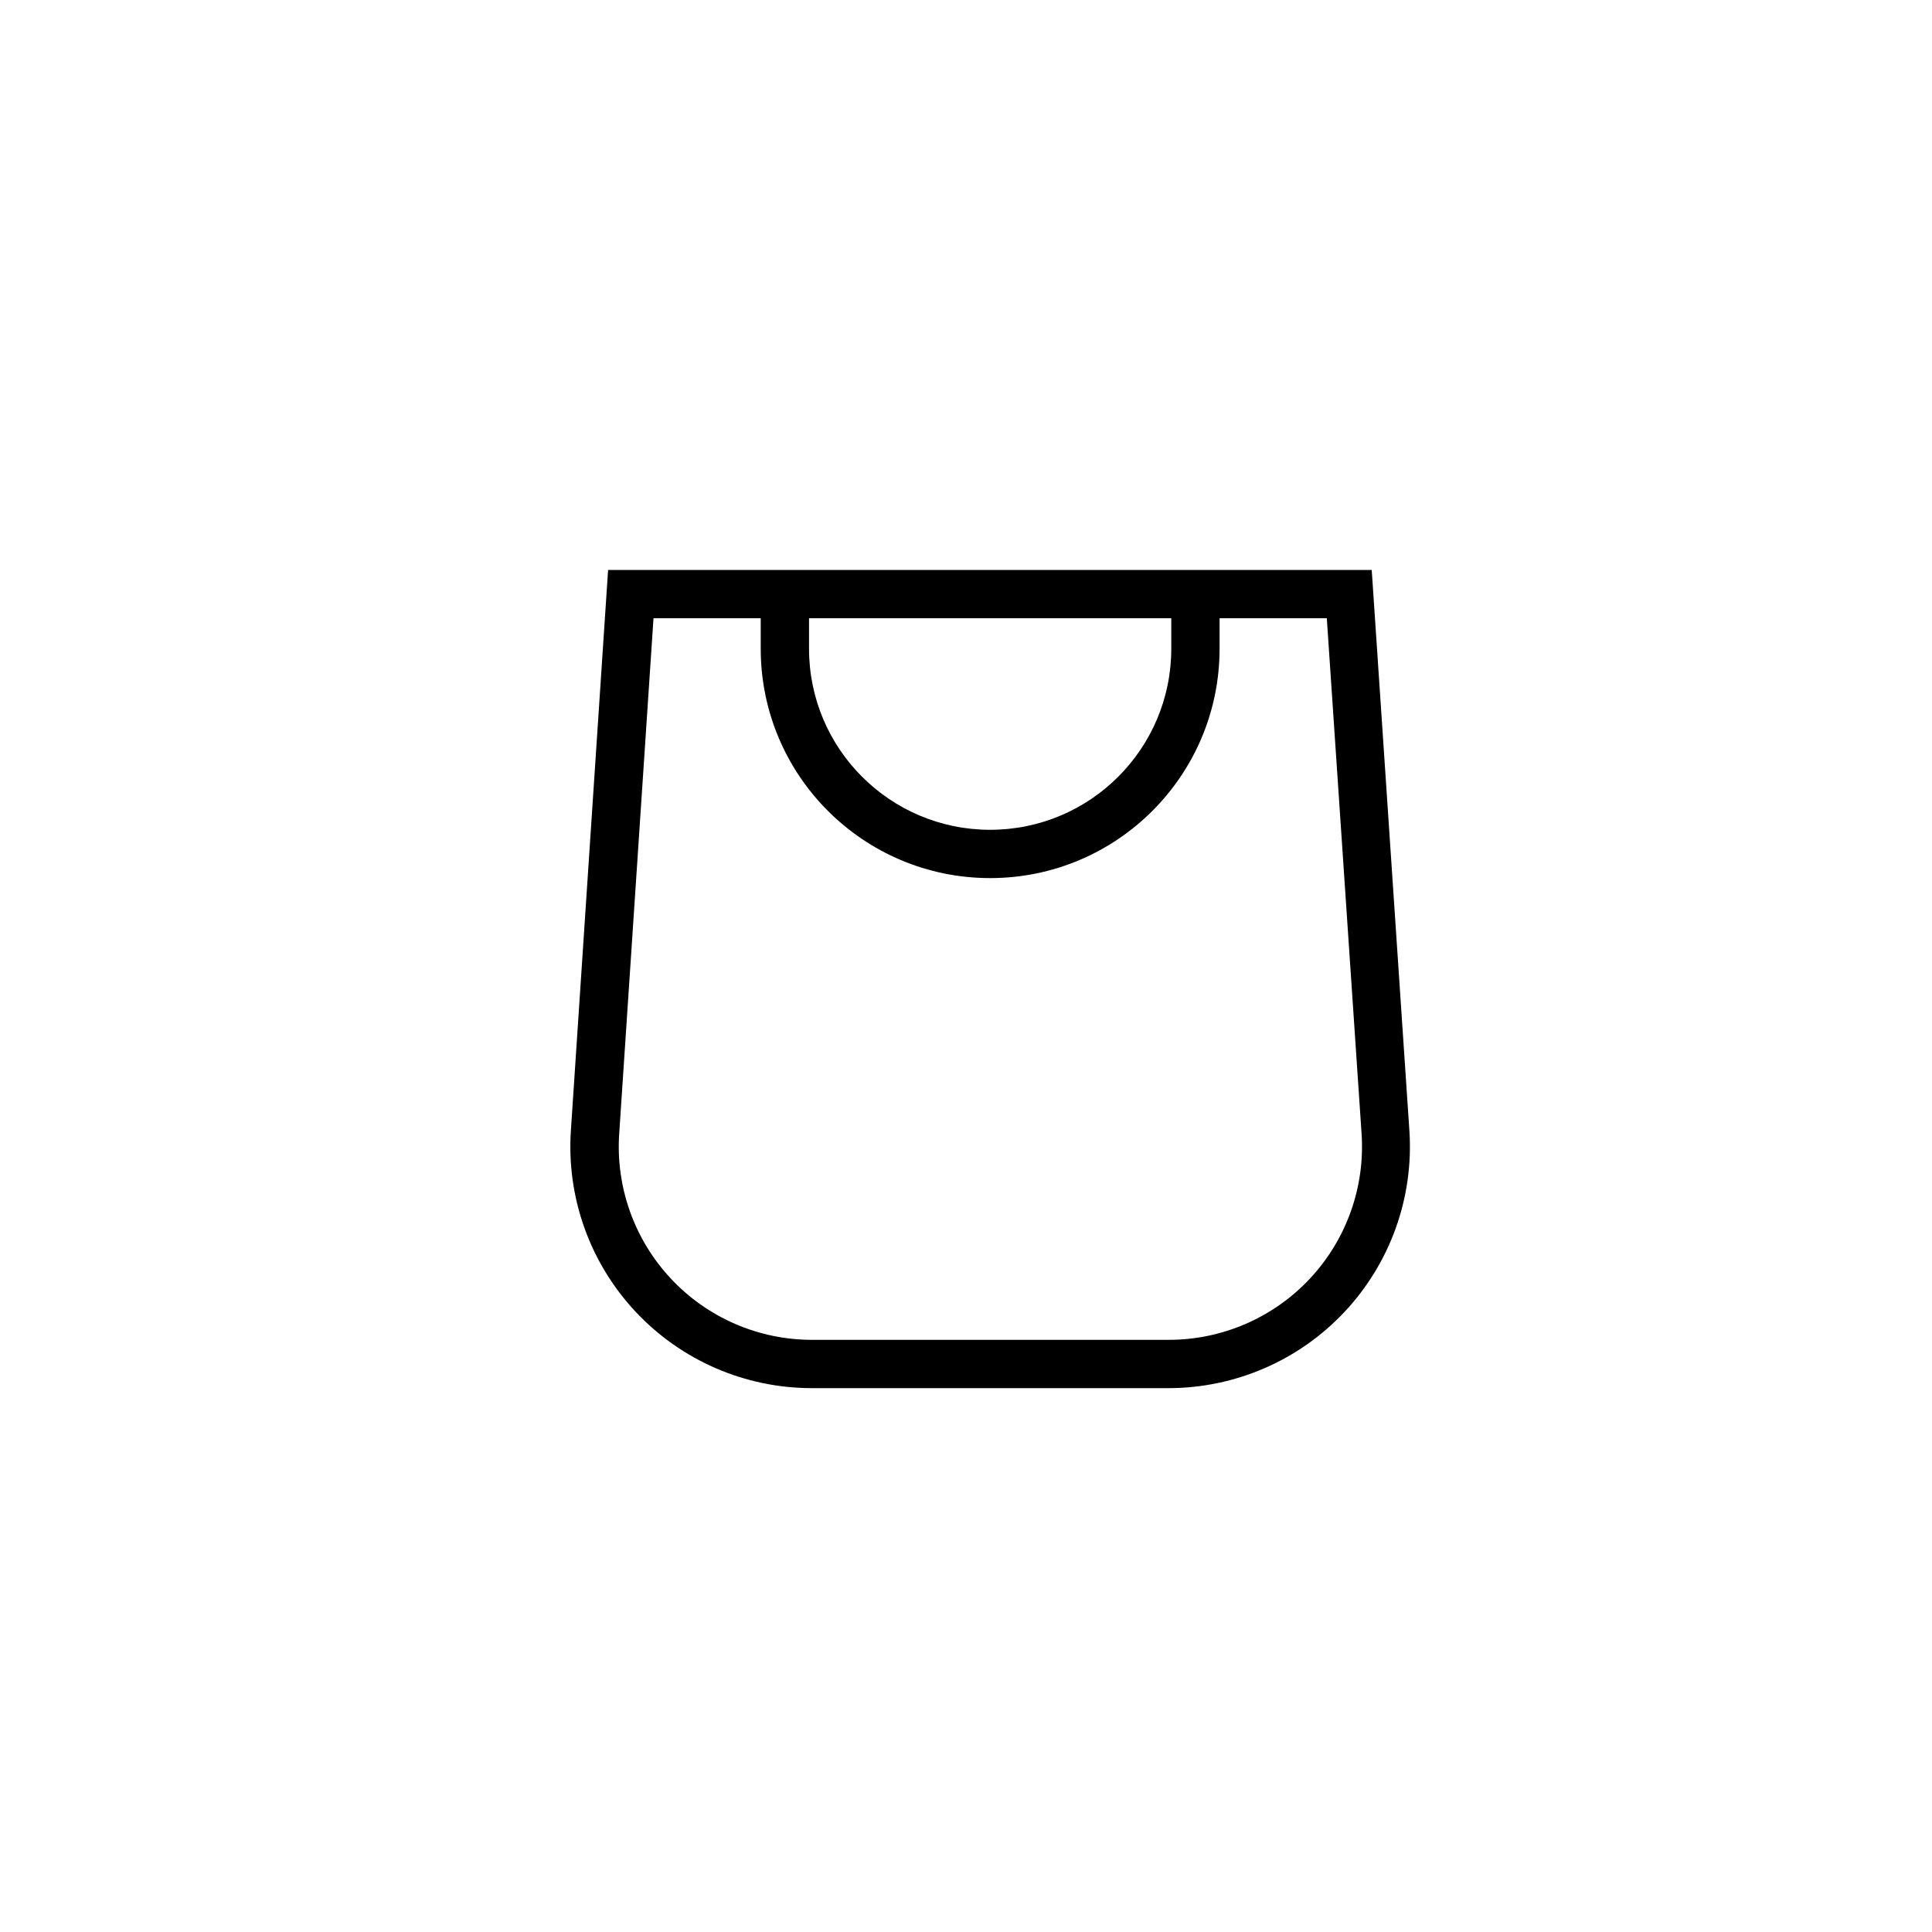
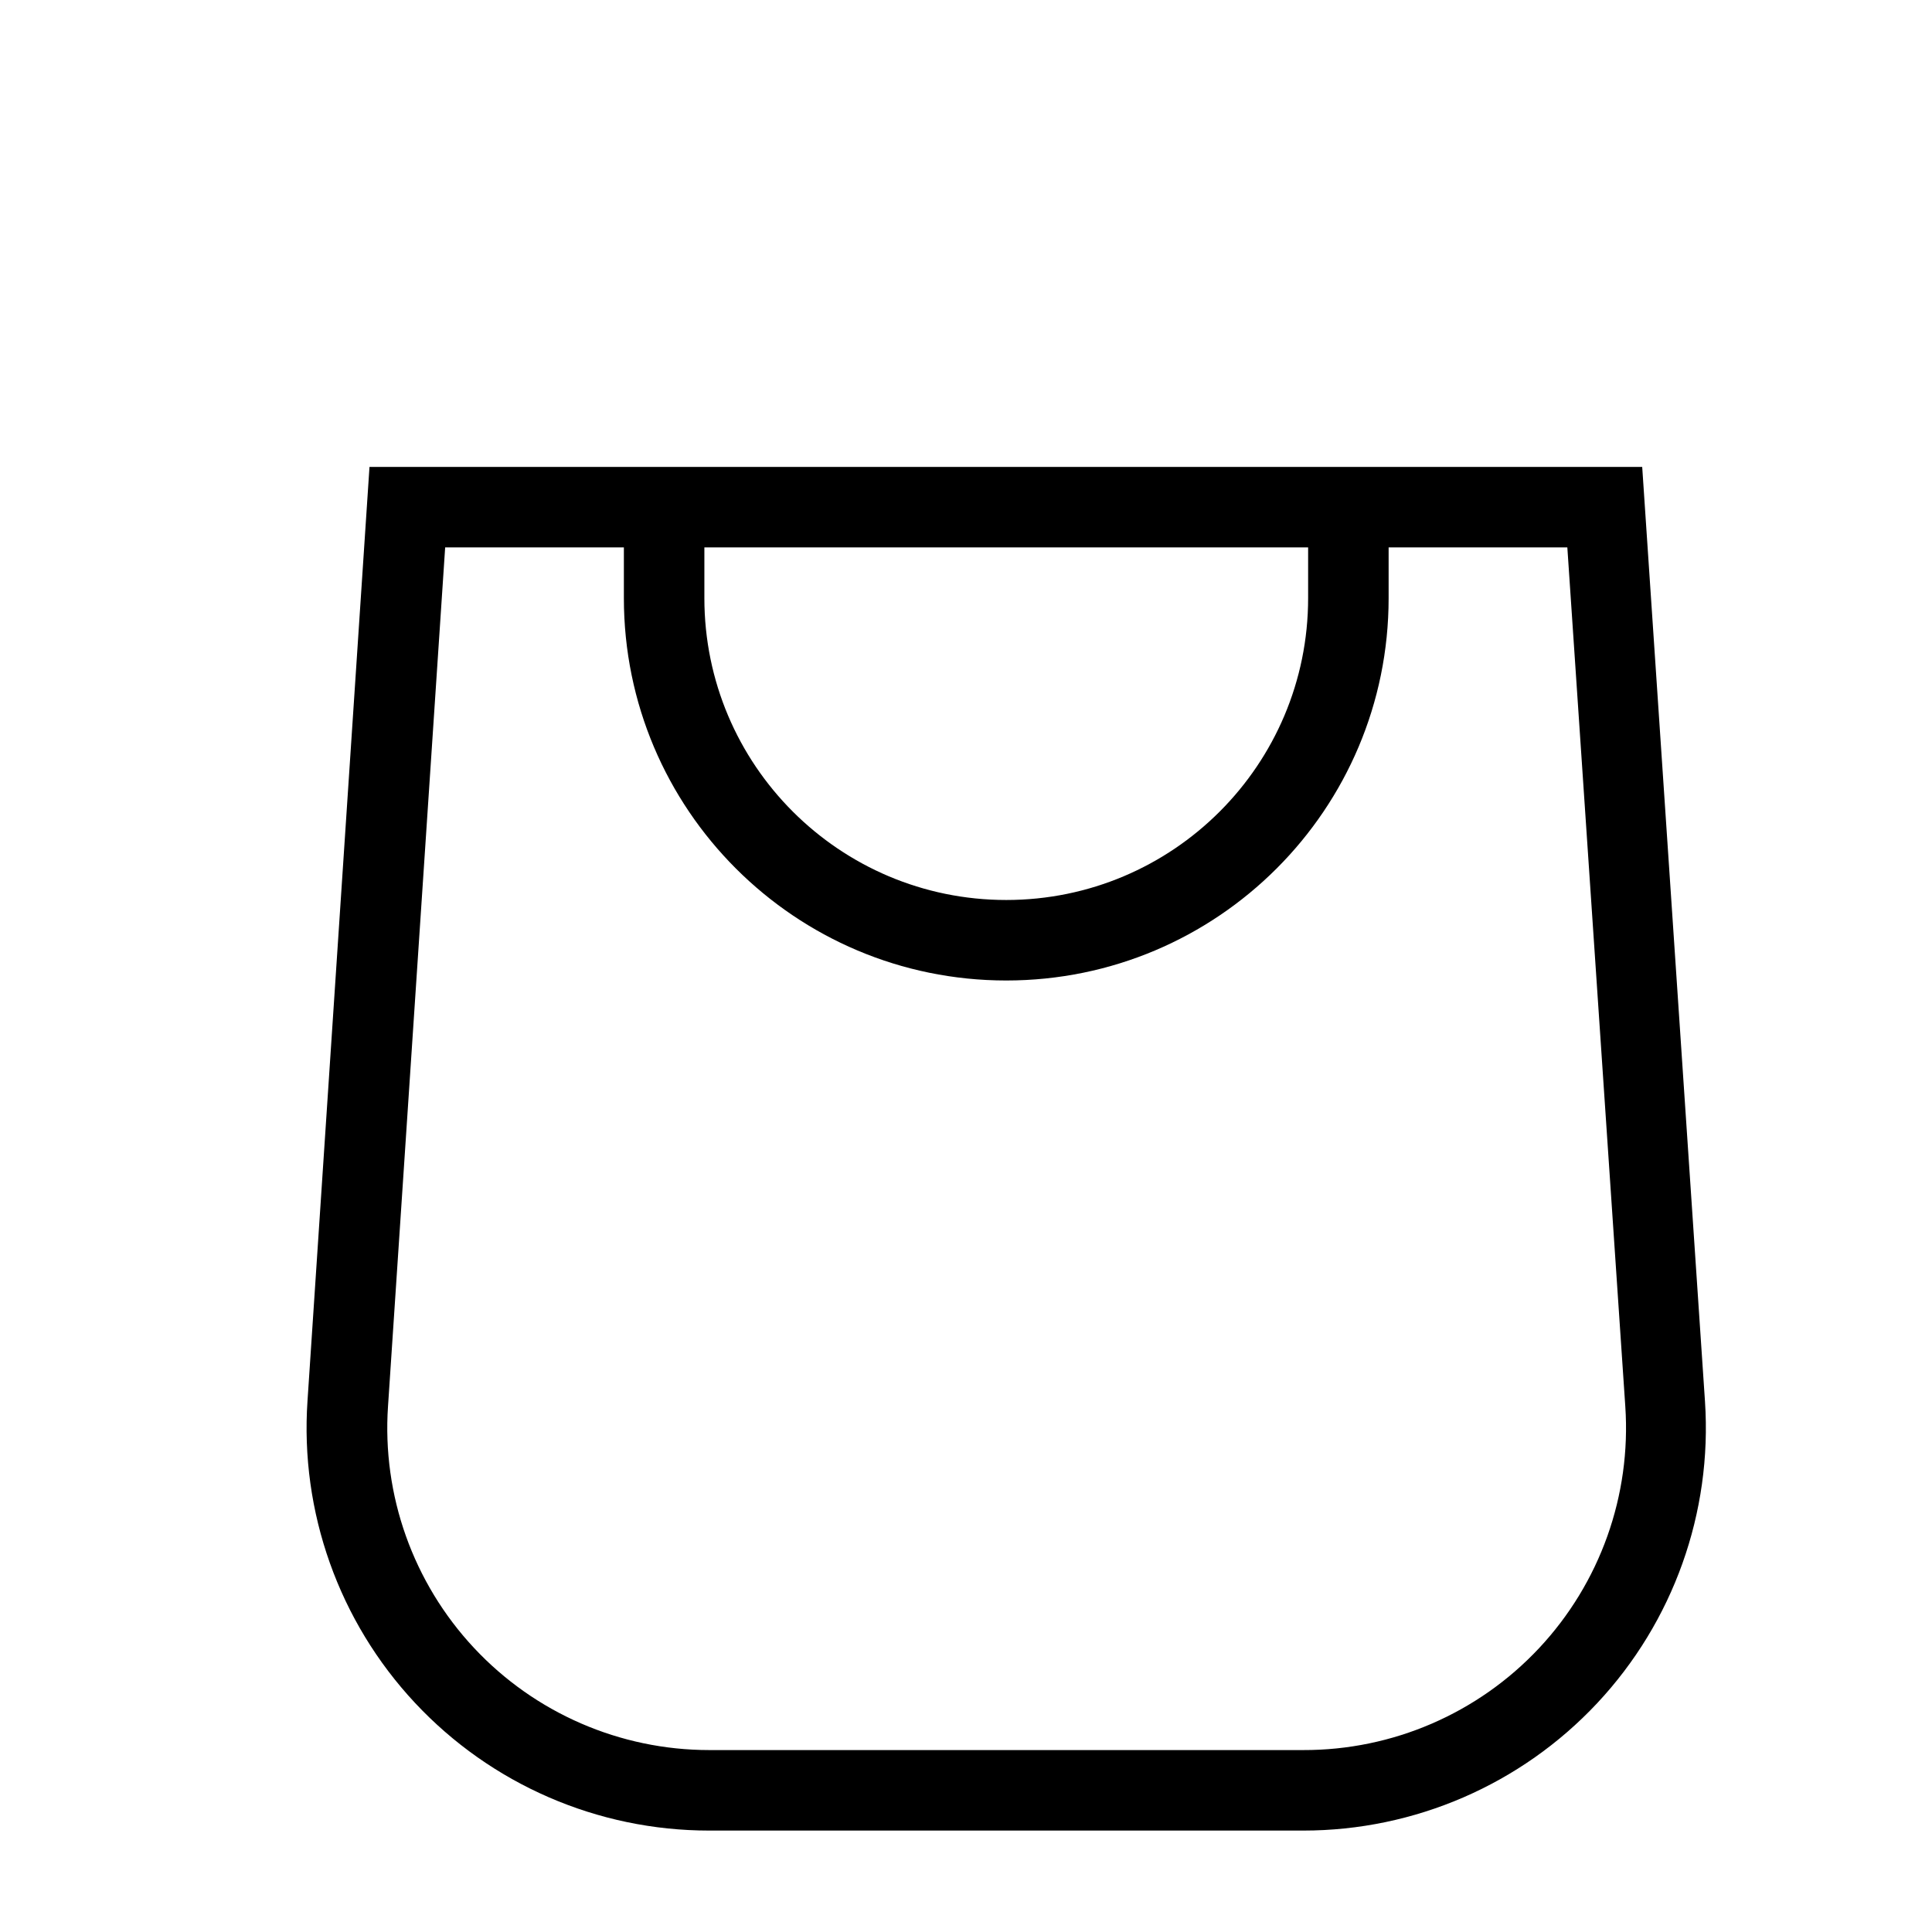
- <svg xmlns="http://www.w3.org/2000/svg" fill="none" class="icon icon-cart-empty" viewBox="0 0 40 40">
+ <svg xmlns="http://www.w3.org/2000/svg" fill="none" class="icon icon-cart-empty" viewBox="8 6 24 24">
  <path fill="currentColor" fill-rule="evenodd" d="M15.75 11.8h-3.16l-.77 11.6a5 5 0 0 0 4.99 5.34h7.38a5 5 0 0 0 4.99-5.33L28.4 11.8zm0 1h-2.22l-.71 10.67a4 4 0 0 0 3.99 4.27h7.38a4 4 0 0 0 4-4.27l-.72-10.67h-2.22v.63a4.75 4.75 0 1 1-9.5 0zm8.5 0h-7.5v.63a3.75 3.75 0 1 0 7.5 0z" />
</svg>
